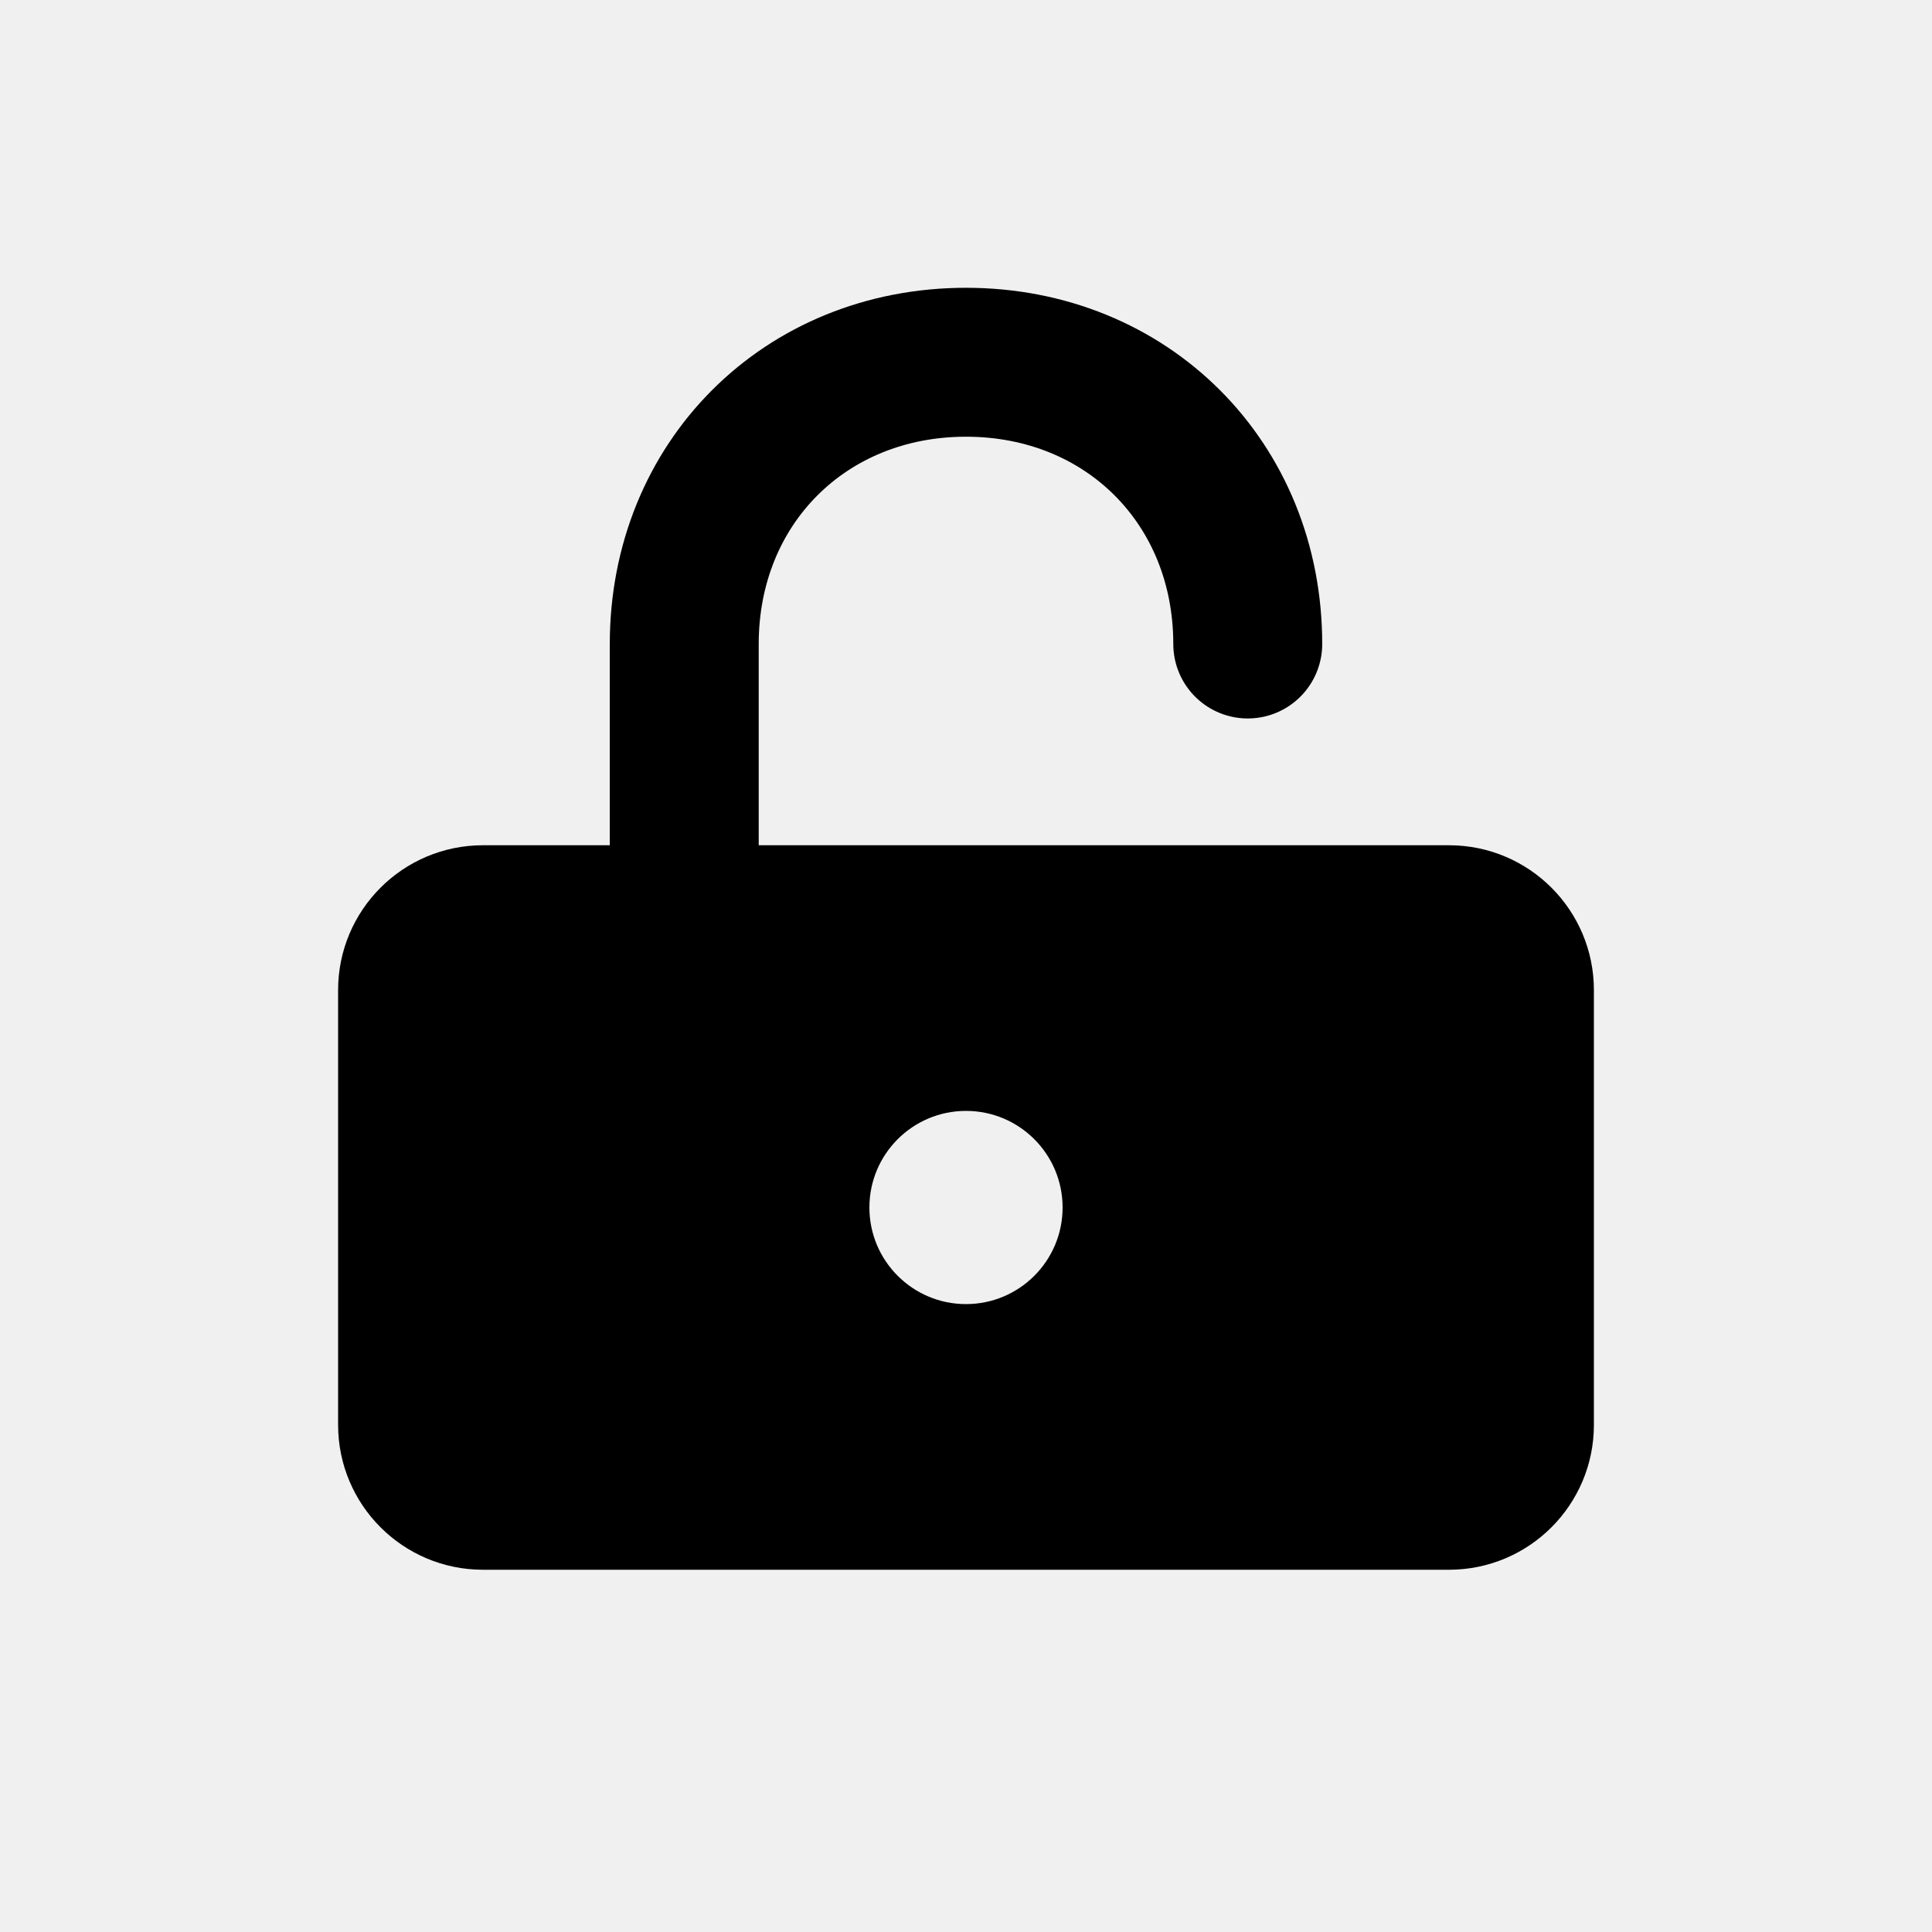
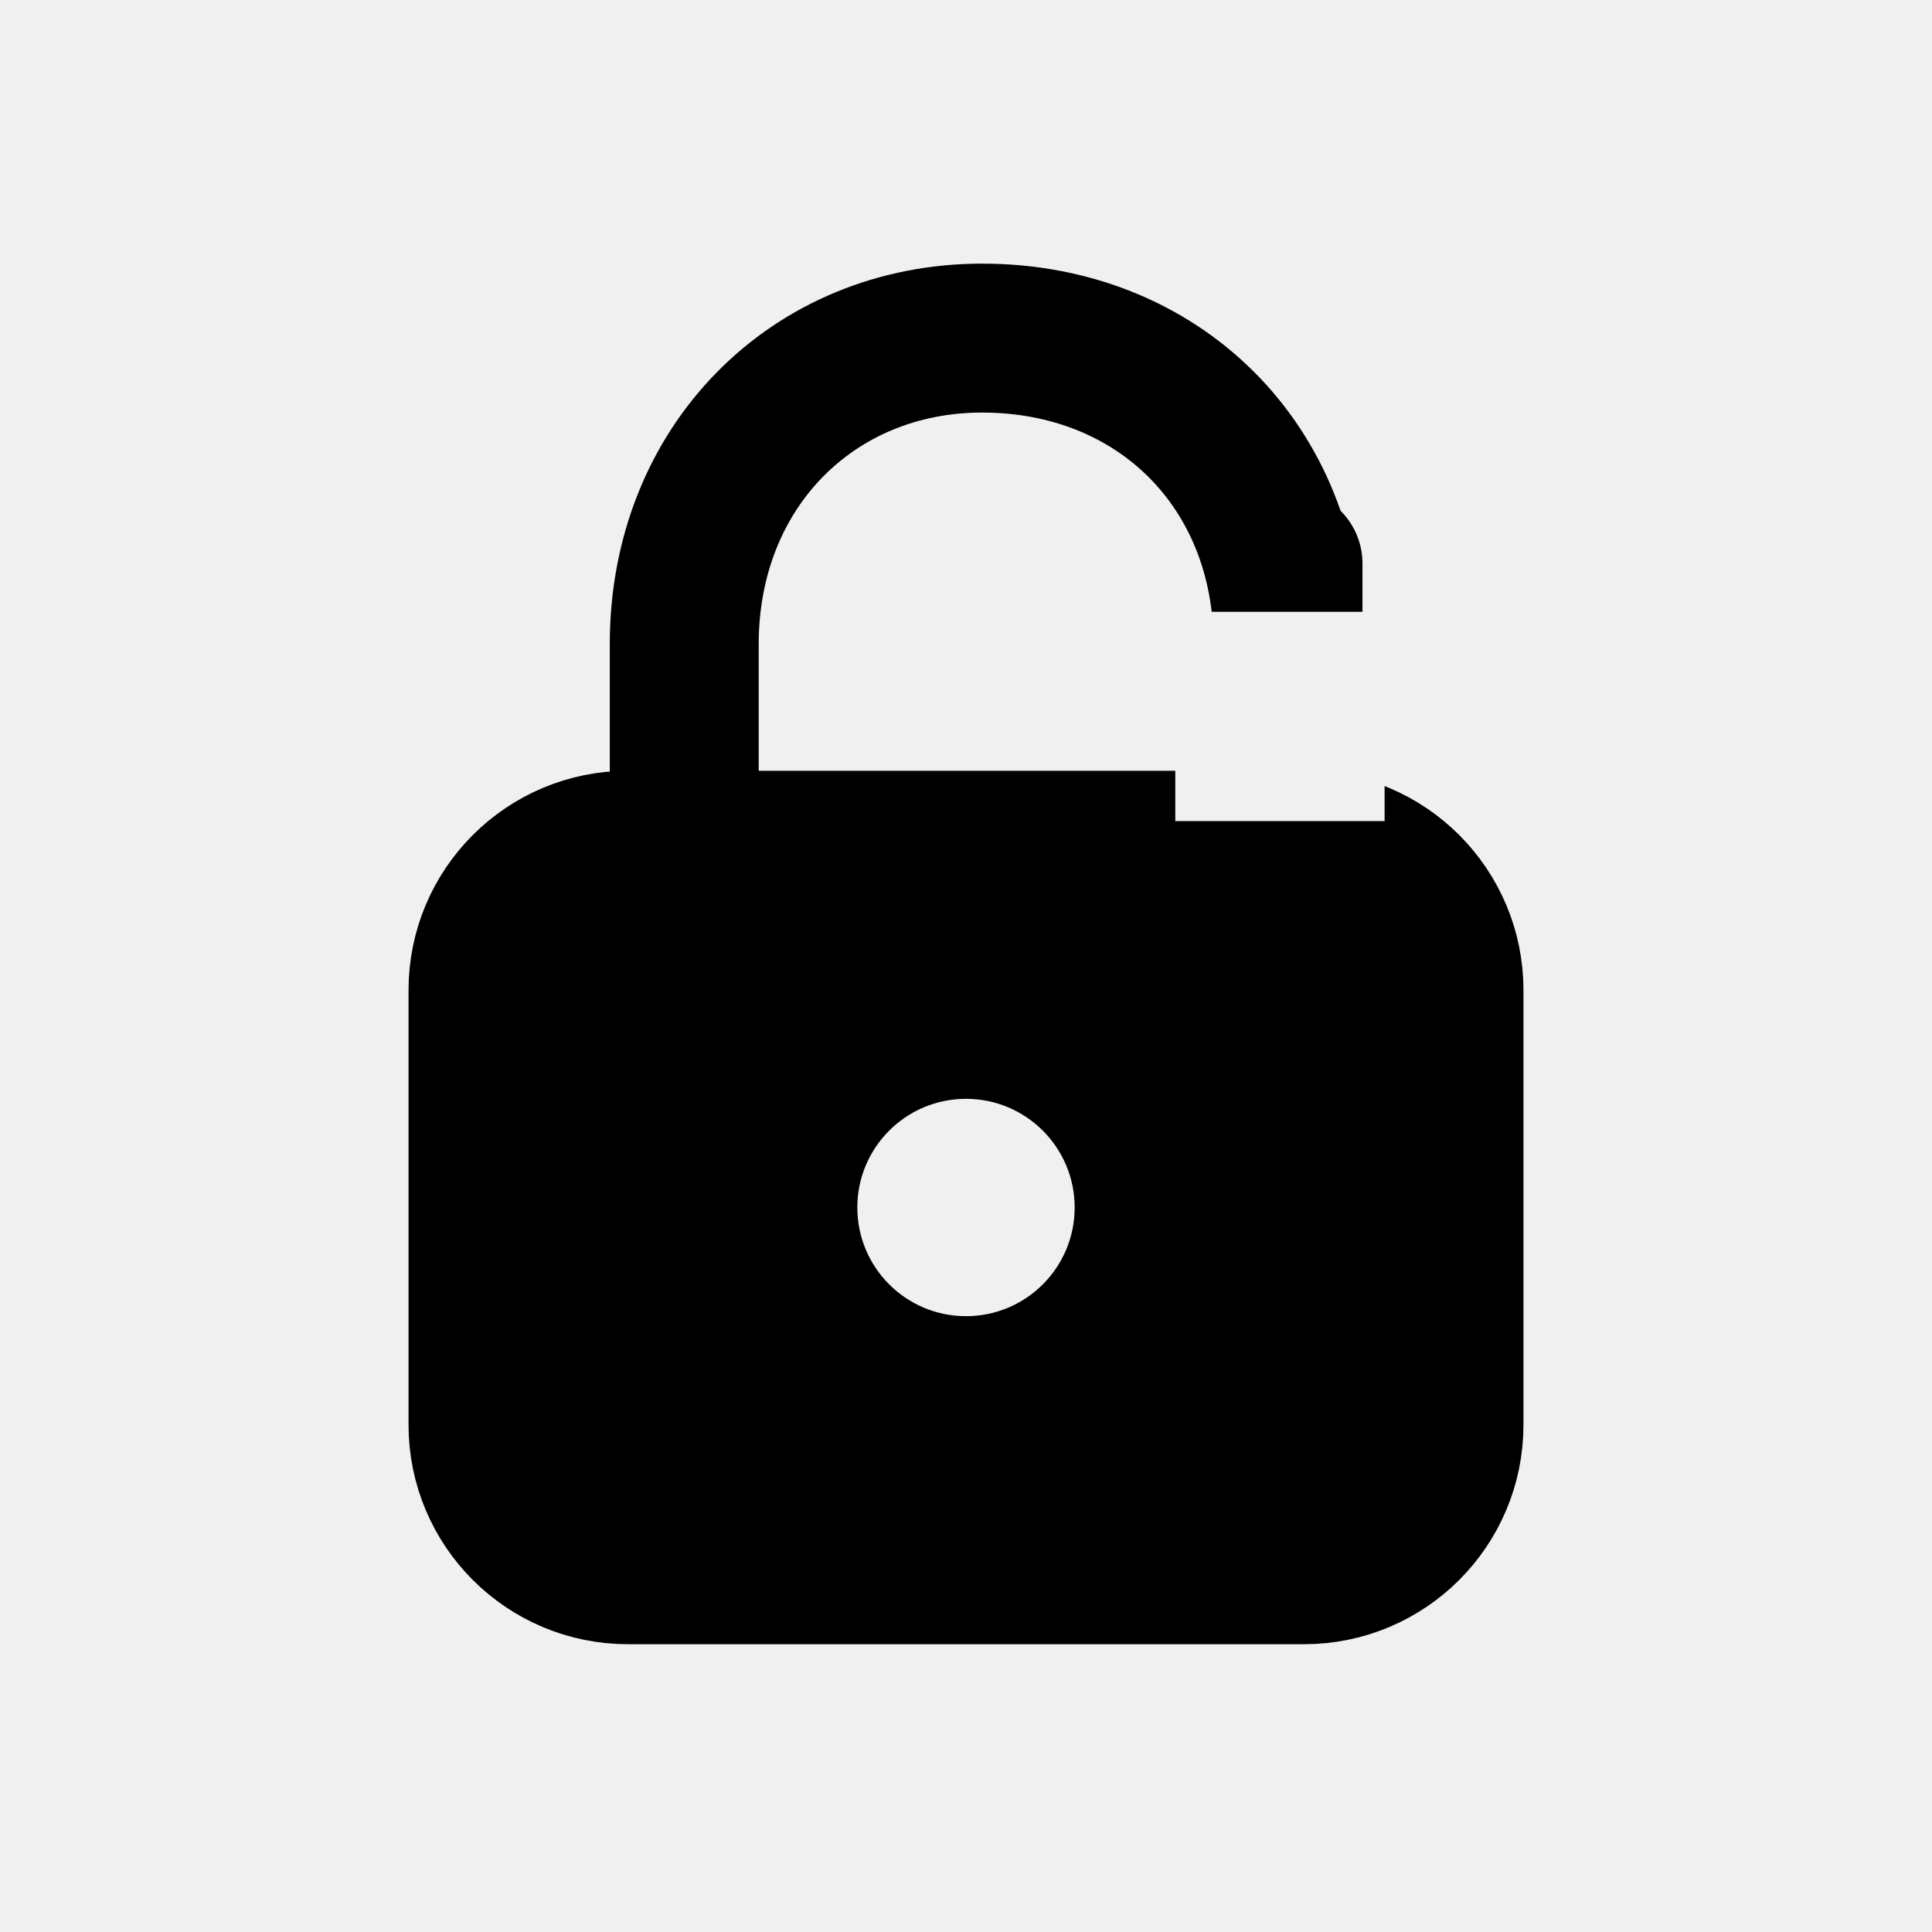
<svg xmlns="http://www.w3.org/2000/svg" viewBox="0 0 24 24" width="24" height="24" fill="none" aria-hidden="true">
-   <path d="M8.5 10.5 V8 C8.5 6 10 4.5 12 4.5 C14 4.5 15.5 6 15.5 8" stroke="currentColor" stroke-width="1.85" stroke-linecap="round" stroke-linejoin="round" fill="none" />
-   <path fill="currentColor" fill-rule="evenodd" d="M6 10.5 h12 a1.8 1.8 0 0 1 1.8 1.8 v5.4 a1.8 1.8 0 0 1 -1.8 1.8 h-12 a1.8 1.8 0 0 1 -1.8 -1.8 v-5.4 a1.8 1.8 0 0 1 1.8 -1.8 z M10.8 15 a1.2 1.2 0 1 0 2.4 0 a1.2 1.2 0 1 0 -2.4 0" />
+   <defs>
+     <mask id="lock_openMask" maskUnits="userSpaceOnUse" x="0" y="0" width="24" height="24">
+       <rect x="6" y="10.5" width="12" height="9" rx="1.8" fill="#fff" stroke="#fff" stroke-width="1.85" stroke-linejoin="round" />
+       <path d="M8.5 10.5 V8.0 C8.5 5.8 10.1 4.2 12.2 4.2 C14.4 4.2 16.0 5.8 16.0 8.0 V7.0" fill="none" stroke="#fff" stroke-width="1.85" stroke-linecap="round" />
+       <circle cx="12" cy="15" r="1.35" fill="#000" />
+       <rect x="14.6" y="7.6" width="2.6" height="2.6" fill="#000" />
+     </mask>
+   </defs>
+   <rect width="24" height="24" fill="currentColor" mask="url(#lock_openMask)" />
</svg>
